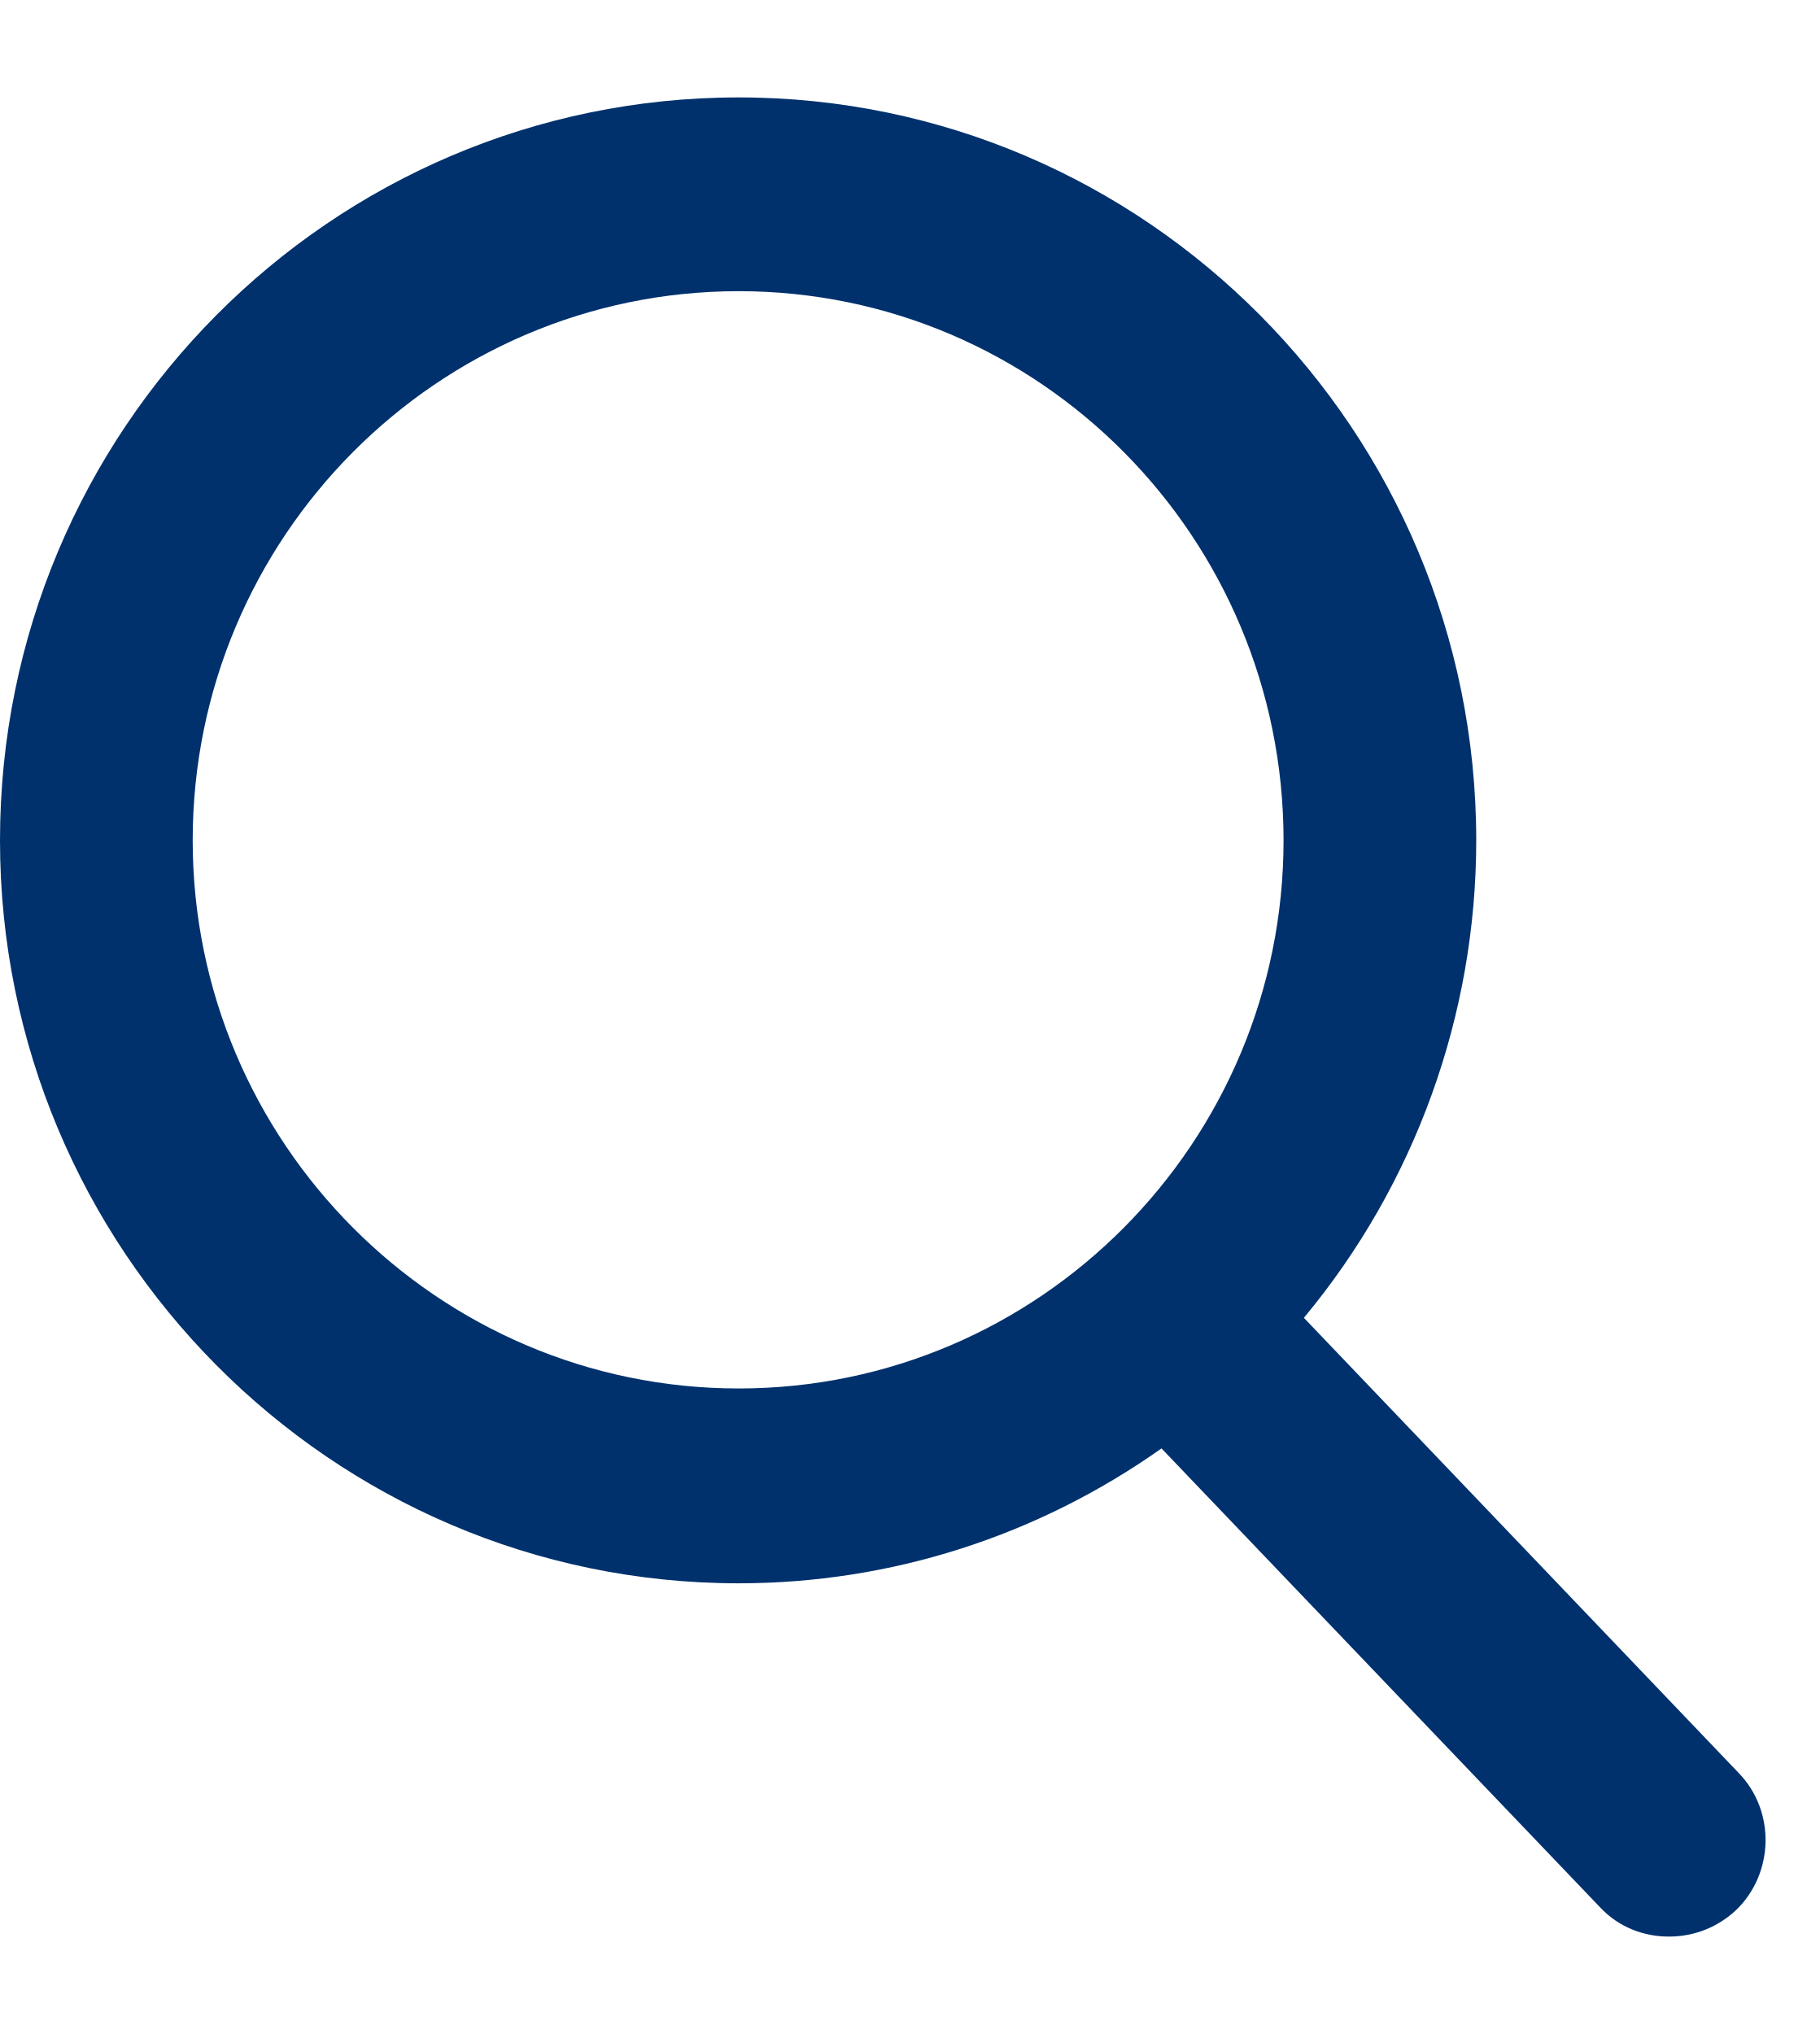
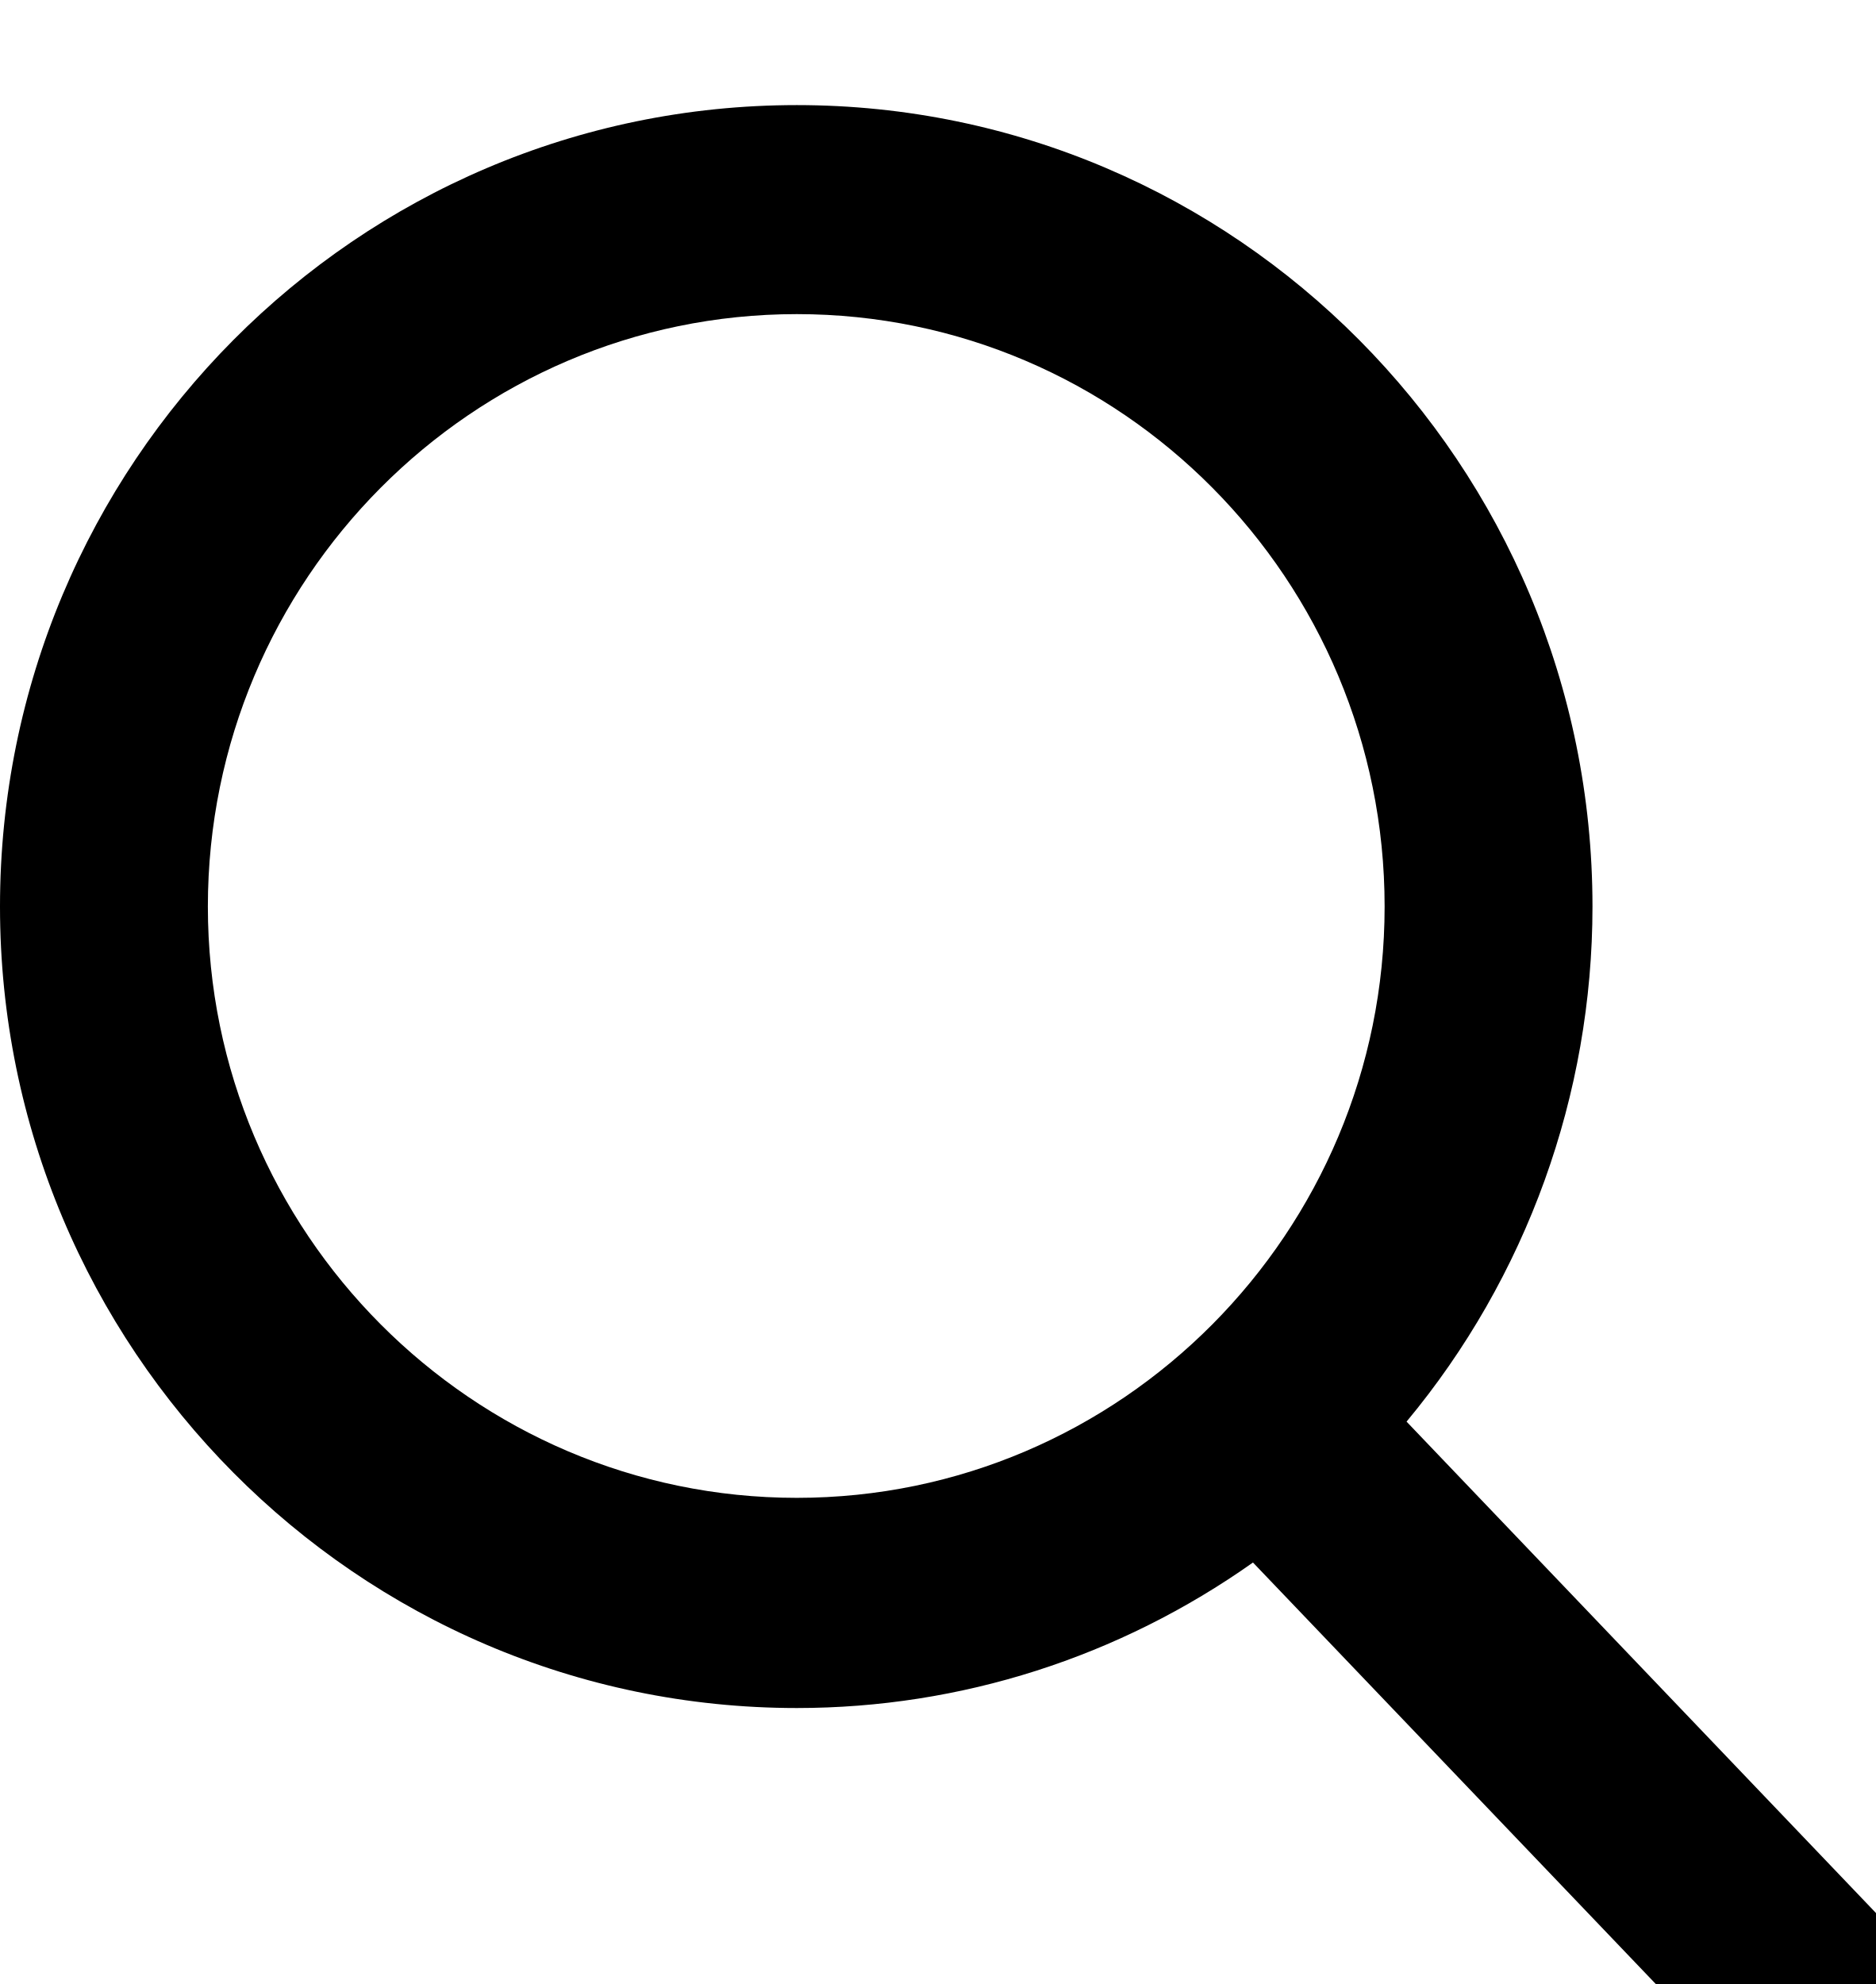
- <svg xmlns="http://www.w3.org/2000/svg" width="17px" height="19px" viewBox="0 0 17 19">
-   <path fillRule="evenodd" d="M 16.24 16.56C 16.24 16.56 12.18 12.31 12.18 12.31 13.22 11.06 13.79 9.48 13.79 7.85 13.79 4.02 10.7 0.91 6.9 0.91 3.09 0.91-0 4.02-0 7.85-0 11.67 3.09 14.79 6.9 14.79 8.32 14.79 9.69 14.35 10.85 13.53 10.85 13.53 14.95 17.82 14.95 17.82 15.12 18 15.35 18.09 15.59 18.09 15.83 18.09 16.05 18 16.22 17.84 16.57 17.5 16.59 16.92 16.24 16.56ZM 6.9 2.72C 9.71 2.72 11.99 5.02 11.99 7.85 11.99 10.67 9.71 12.97 6.9 12.97 4.09 12.97 1.8 10.67 1.8 7.85 1.8 5.02 4.09 2.72 6.9 2.72Z" fill="rgb(0,49,109)" />
+ <svg xmlns="http://www.w3.org/2000/svg">
+   <path fillRule="evenodd" d="M 16.24 16.56C 16.24 16.56 12.18 12.31 12.18 12.31 13.22 11.06 13.79 9.48 13.79 7.85 13.79 4.02 10.7 0.91 6.9 0.91 3.09 0.91-0 4.02-0 7.85-0 11.67 3.09 14.79 6.9 14.79 8.32 14.79 9.69 14.35 10.85 13.53 10.85 13.53 14.95 17.82 14.95 17.82 15.12 18 15.35 18.09 15.59 18.09 15.83 18.09 16.05 18 16.22 17.84 16.57 17.5 16.59 16.92 16.24 16.56ZM 6.9 2.72C 9.71 2.72 11.99 5.02 11.99 7.85 11.99 10.67 9.71 12.97 6.9 12.97 4.09 12.97 1.8 10.67 1.8 7.85 1.8 5.02 4.09 2.72 6.9 2.72Z" />
</svg>
